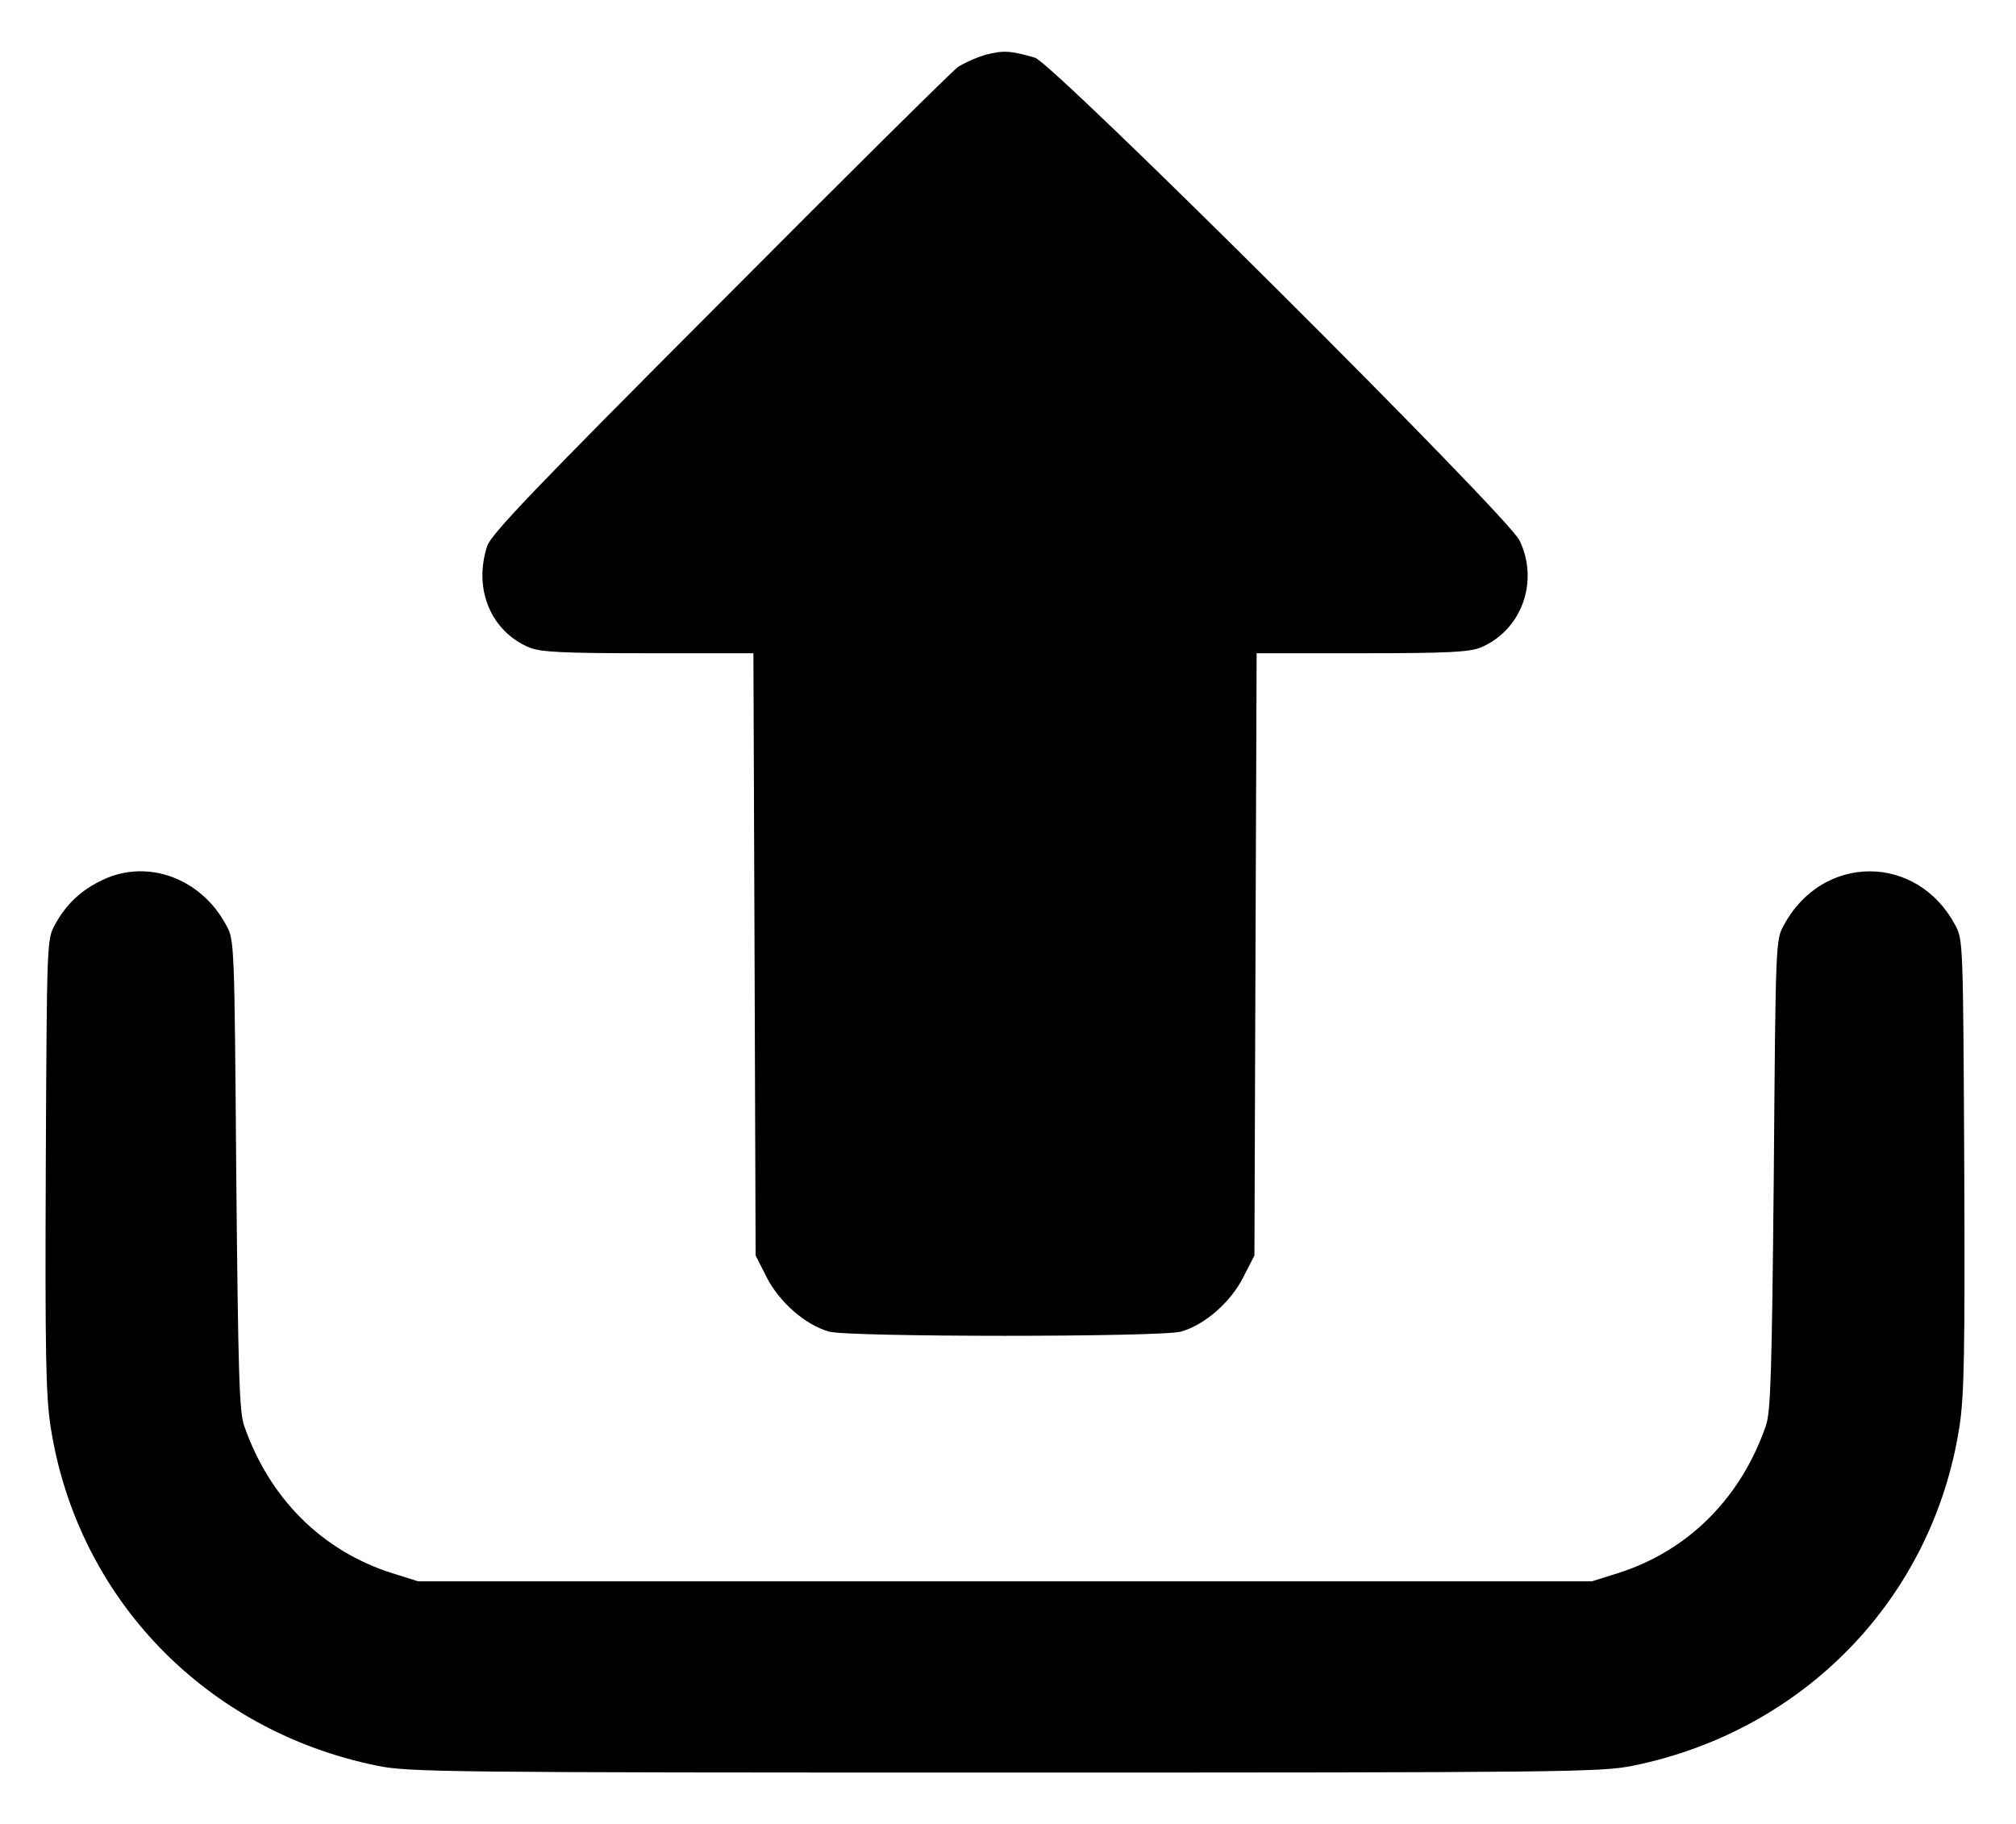
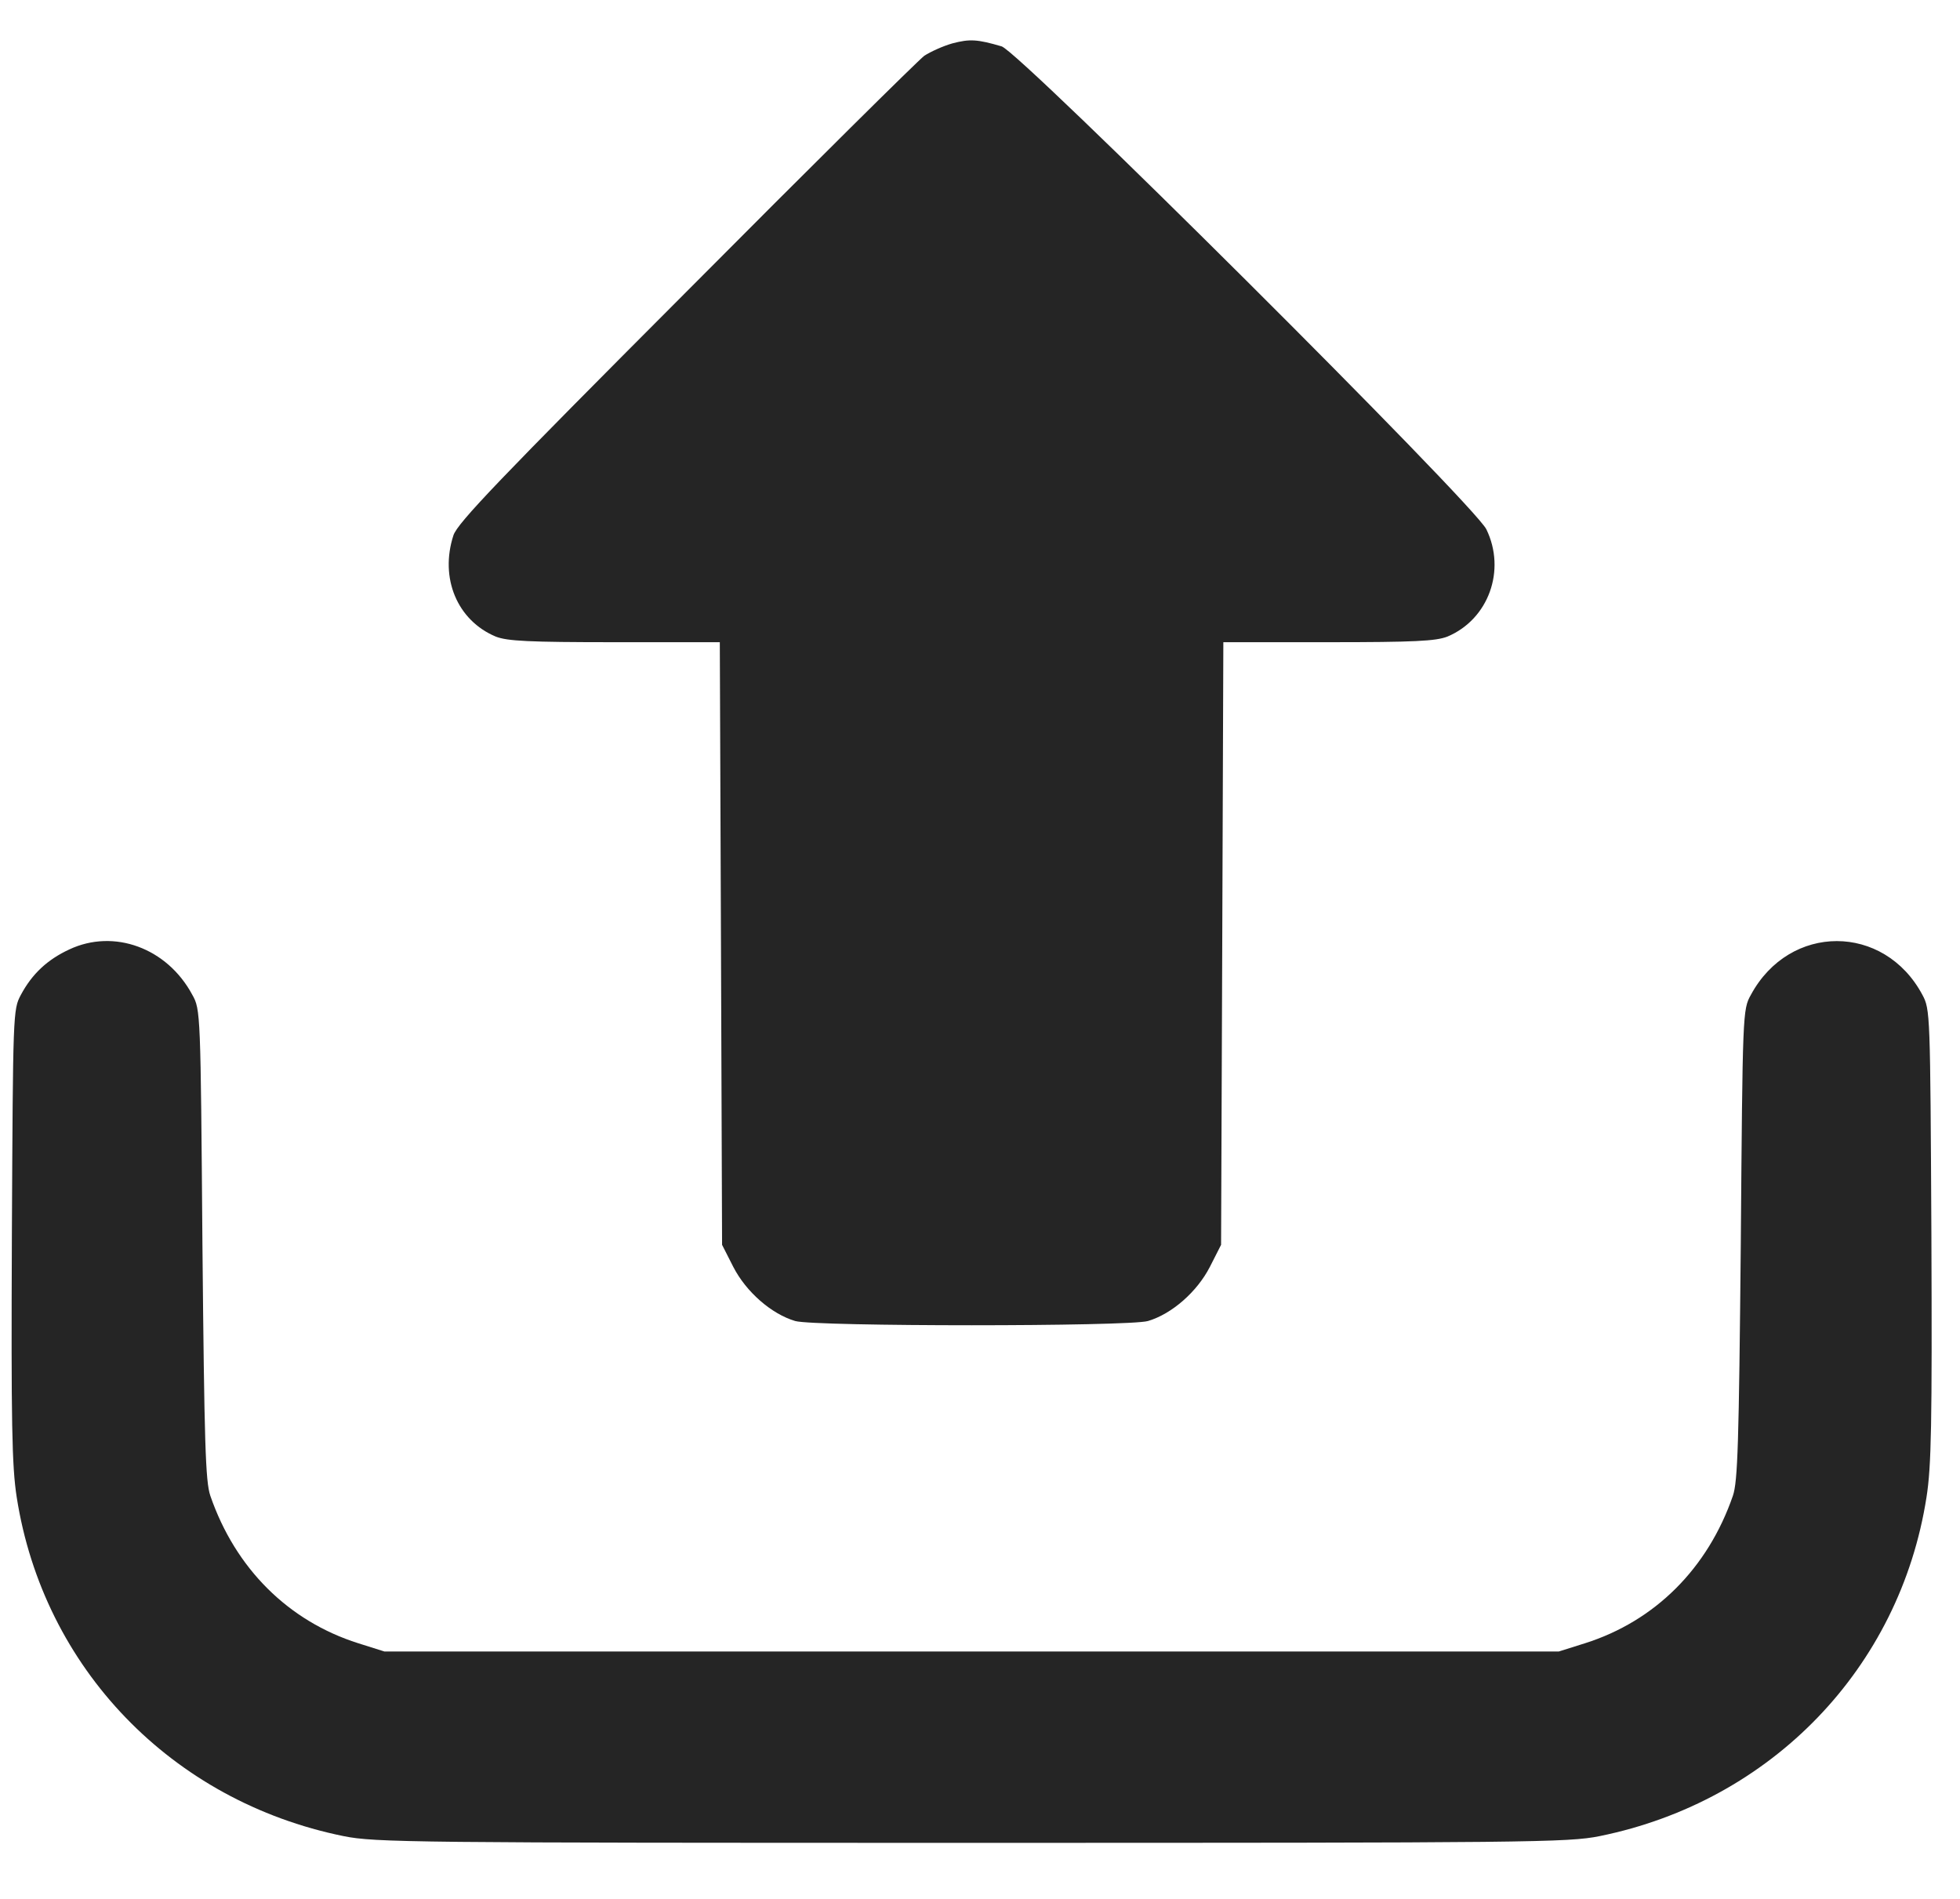
- <svg xmlns="http://www.w3.org/2000/svg" width="21" height="19" viewBox="0 0 21 19" fill="null">
-   <path d="M10.27 0.57C10.172 0.598 10.043 0.656 9.977 0.699C9.914 0.746 8.797 1.851 7.496 3.16C5.559 5.101 5.117 5.562 5.074 5.691C4.93 6.137 5.113 6.578 5.516 6.746C5.637 6.793 5.856 6.805 6.754 6.805H7.848L7.86 9.941L7.871 13.078L7.988 13.309C8.121 13.566 8.383 13.797 8.633 13.871C8.836 13.93 12.102 13.93 12.305 13.871C12.555 13.797 12.817 13.566 12.949 13.309L13.067 13.078L13.078 9.941L13.09 6.805H14.184C15.082 6.805 15.301 6.793 15.422 6.746C15.852 6.566 16.035 6.055 15.828 5.629C15.703 5.371 10.969 0.656 10.781 0.601C10.527 0.527 10.449 0.523 10.27 0.57Z" />
-   <path d="M1.074 9.164C0.848 9.269 0.688 9.418 0.57 9.637C0.488 9.789 0.488 9.824 0.477 12.137C0.469 14.101 0.477 14.543 0.528 14.867C0.805 16.644 2.141 18.031 3.93 18.394C4.258 18.461 4.652 18.465 10.469 18.465C16.285 18.465 16.68 18.461 17.008 18.394C18.797 18.031 20.133 16.644 20.41 14.867C20.461 14.543 20.469 14.101 20.461 12.137C20.449 9.824 20.449 9.789 20.367 9.637C19.969 8.89 18.985 8.89 18.582 9.637C18.496 9.789 18.496 9.824 18.477 12.234C18.457 14.305 18.445 14.703 18.395 14.851C18.133 15.609 17.582 16.156 16.856 16.387L16.582 16.473H10.469H4.356L4.082 16.387C3.356 16.156 2.805 15.609 2.543 14.851C2.492 14.703 2.481 14.305 2.461 12.234C2.442 9.824 2.442 9.789 2.356 9.637C2.094 9.148 1.539 8.945 1.074 9.164Z" />
+ <svg xmlns="http://www.w3.org/2000/svg" width="32" height="31" viewBox="0 0 32 31" fill="none">
+   <path d="M1.131 15.5C0.775 15.665 0.524 15.898 0.341 16.241C0.212 16.48 0.212 16.535 0.194 20.161C0.181 23.242 0.194 23.935 0.273 24.443C0.708 27.23 2.803 29.405 5.609 29.975C6.123 30.079 6.742 30.085 15.863 30.085C24.984 30.085 25.603 30.079 26.117 29.975C28.923 29.405 31.018 27.23 31.453 24.443C31.533 23.935 31.545 23.242 31.533 20.161C31.514 16.535 31.514 16.48 31.386 16.241C30.761 15.071 29.217 15.071 28.586 16.241C28.451 16.48 28.451 16.535 28.421 20.314C28.39 23.561 28.372 24.186 28.292 24.419C27.882 25.607 27.018 26.465 25.879 26.826L25.45 26.961H15.863H6.276L5.848 26.826C4.708 26.465 3.844 25.607 3.434 24.419C3.354 24.186 3.336 23.561 3.305 20.314C3.275 16.535 3.275 16.48 3.14 16.241C2.73 15.475 1.86 15.157 1.131 15.5Z" fill="#252525" />
+   <path d="M15.55 0.708C15.397 0.751 15.195 0.843 15.091 0.91C14.993 0.983 13.241 2.717 11.201 4.769C8.163 7.814 7.47 8.536 7.403 8.739C7.176 9.437 7.464 10.129 8.095 10.393C8.285 10.466 8.628 10.484 10.037 10.484H11.752L11.771 15.403L11.789 20.322L11.973 20.684C12.181 21.088 12.591 21.45 12.983 21.566C13.302 21.658 18.423 21.658 18.742 21.566C19.134 21.45 19.544 21.088 19.752 20.684L19.936 20.322L19.955 15.403L19.973 10.484H21.688C23.097 10.484 23.44 10.466 23.63 10.393C24.304 10.111 24.592 9.308 24.267 8.641C24.071 8.236 16.647 0.843 16.353 0.757C15.954 0.64 15.832 0.634 15.55 0.708Z" fill="#252525" />
</svg>
